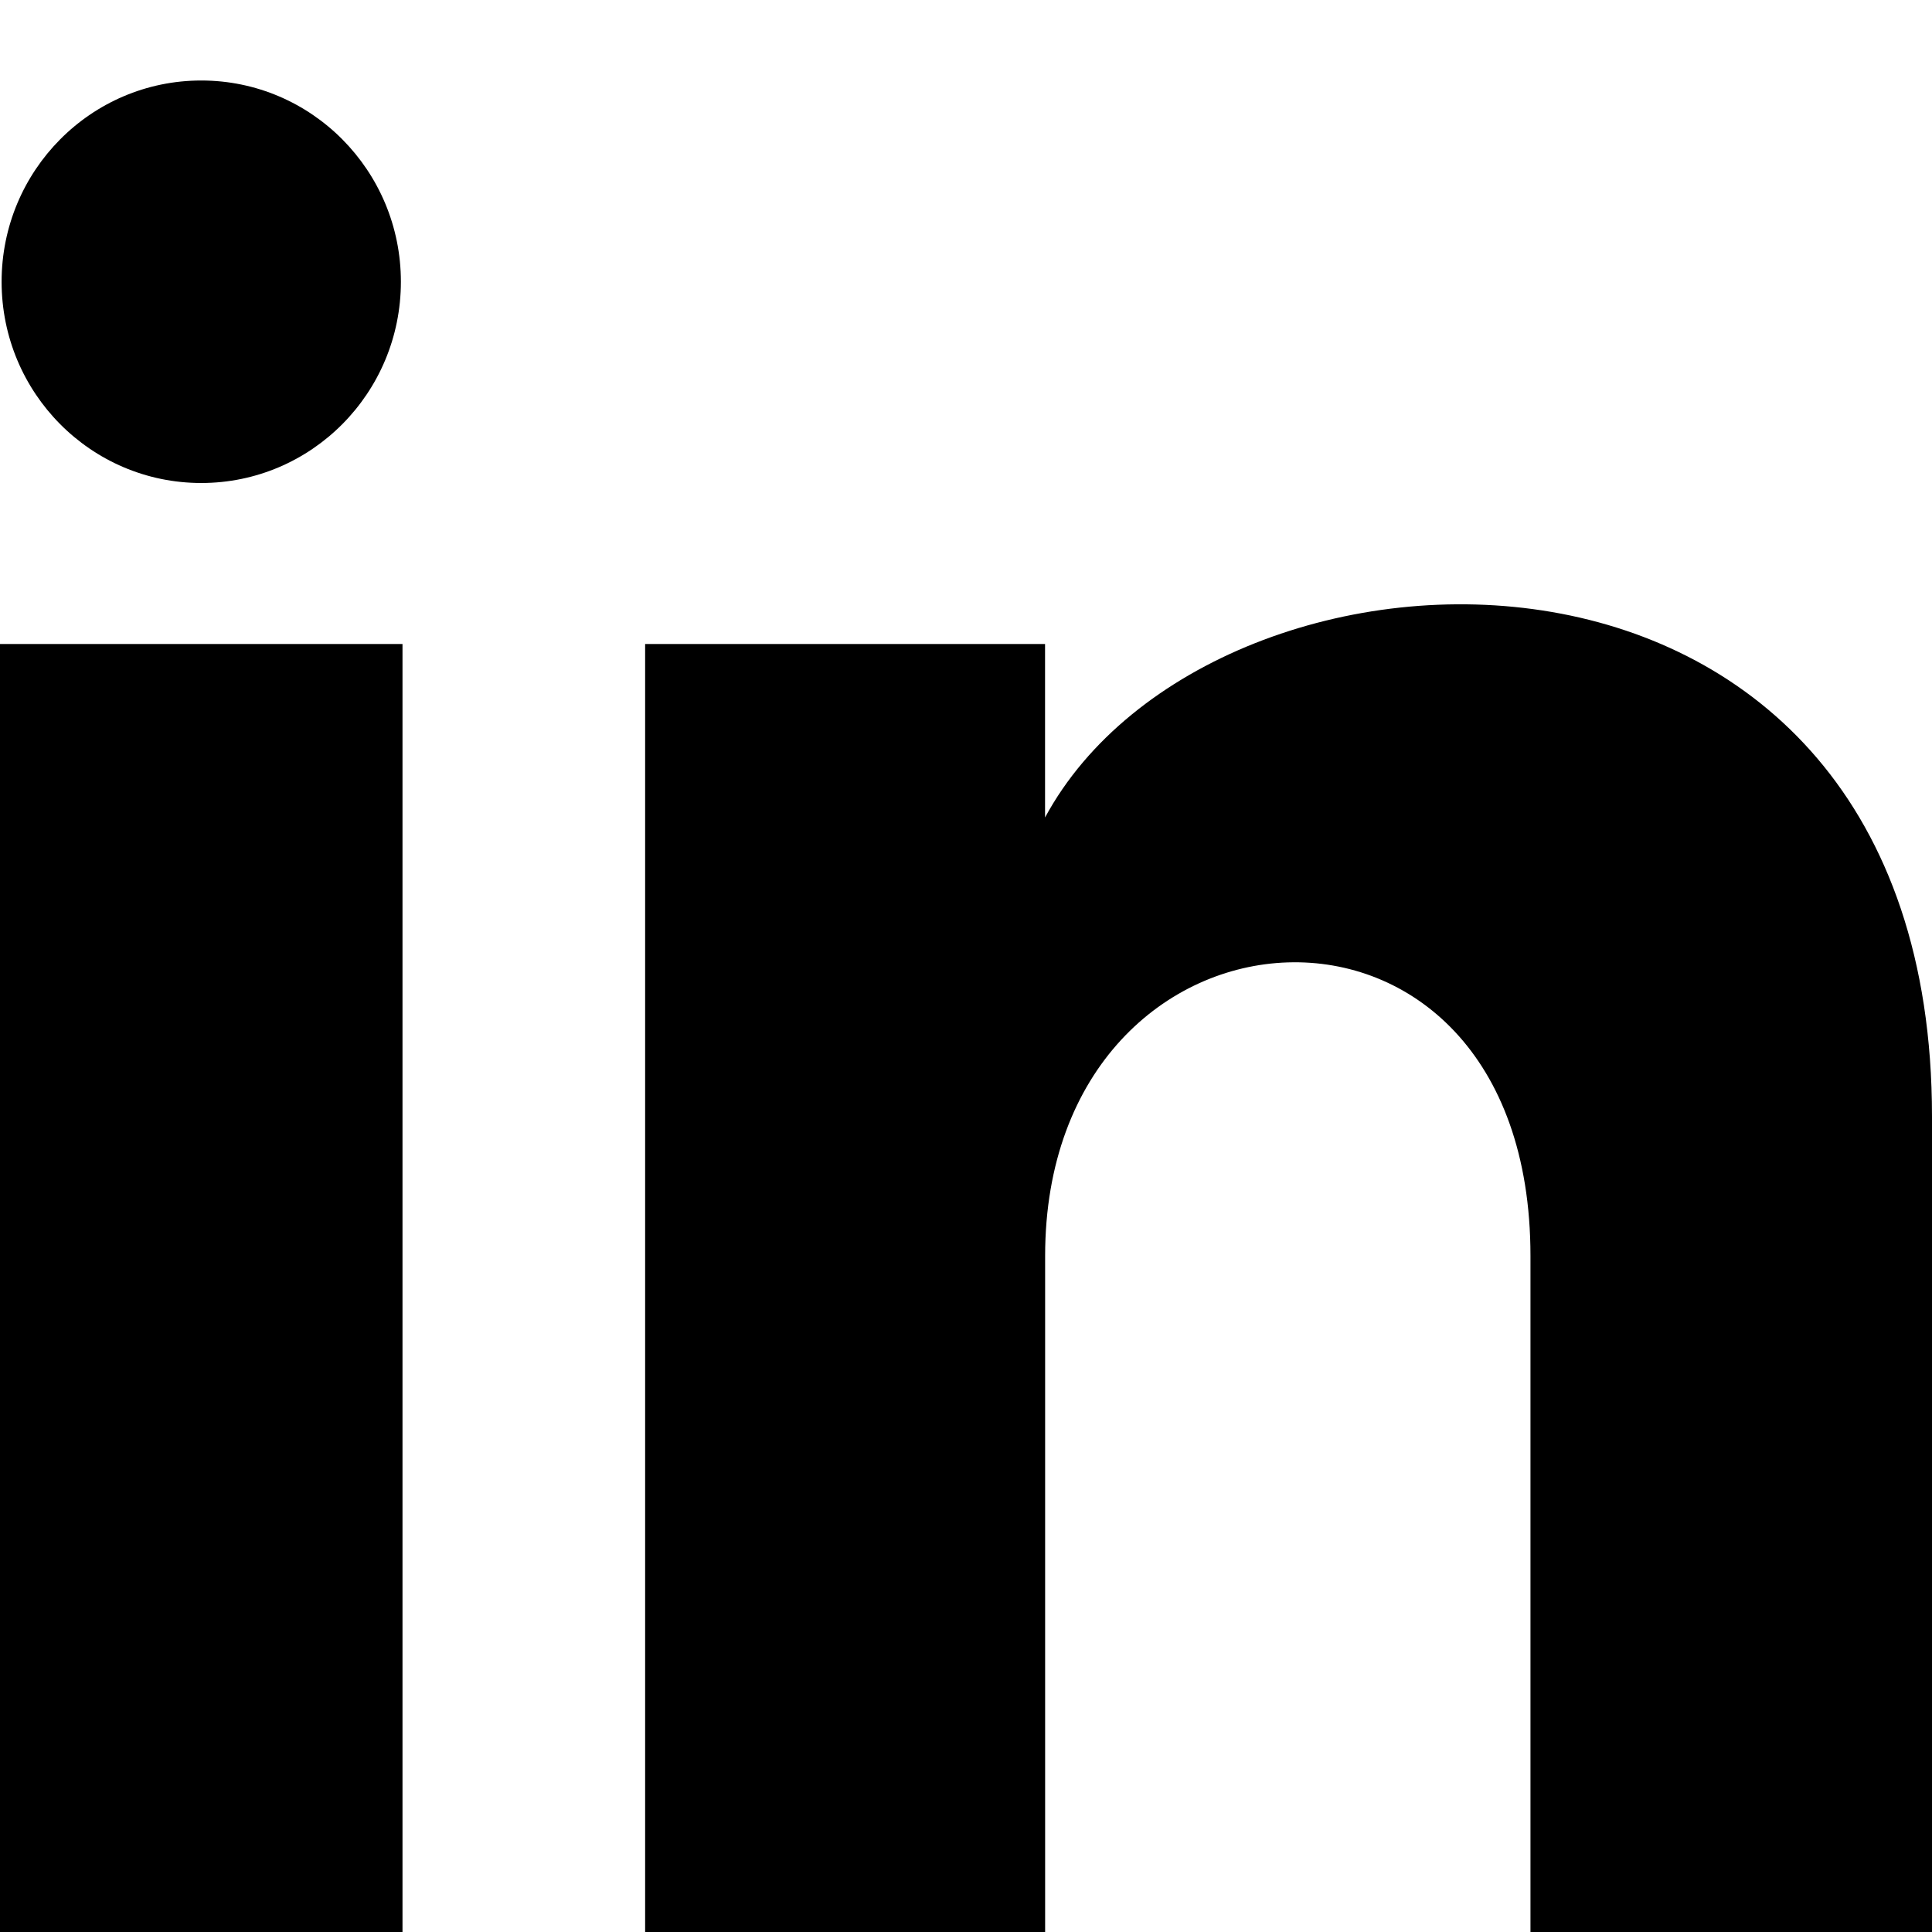
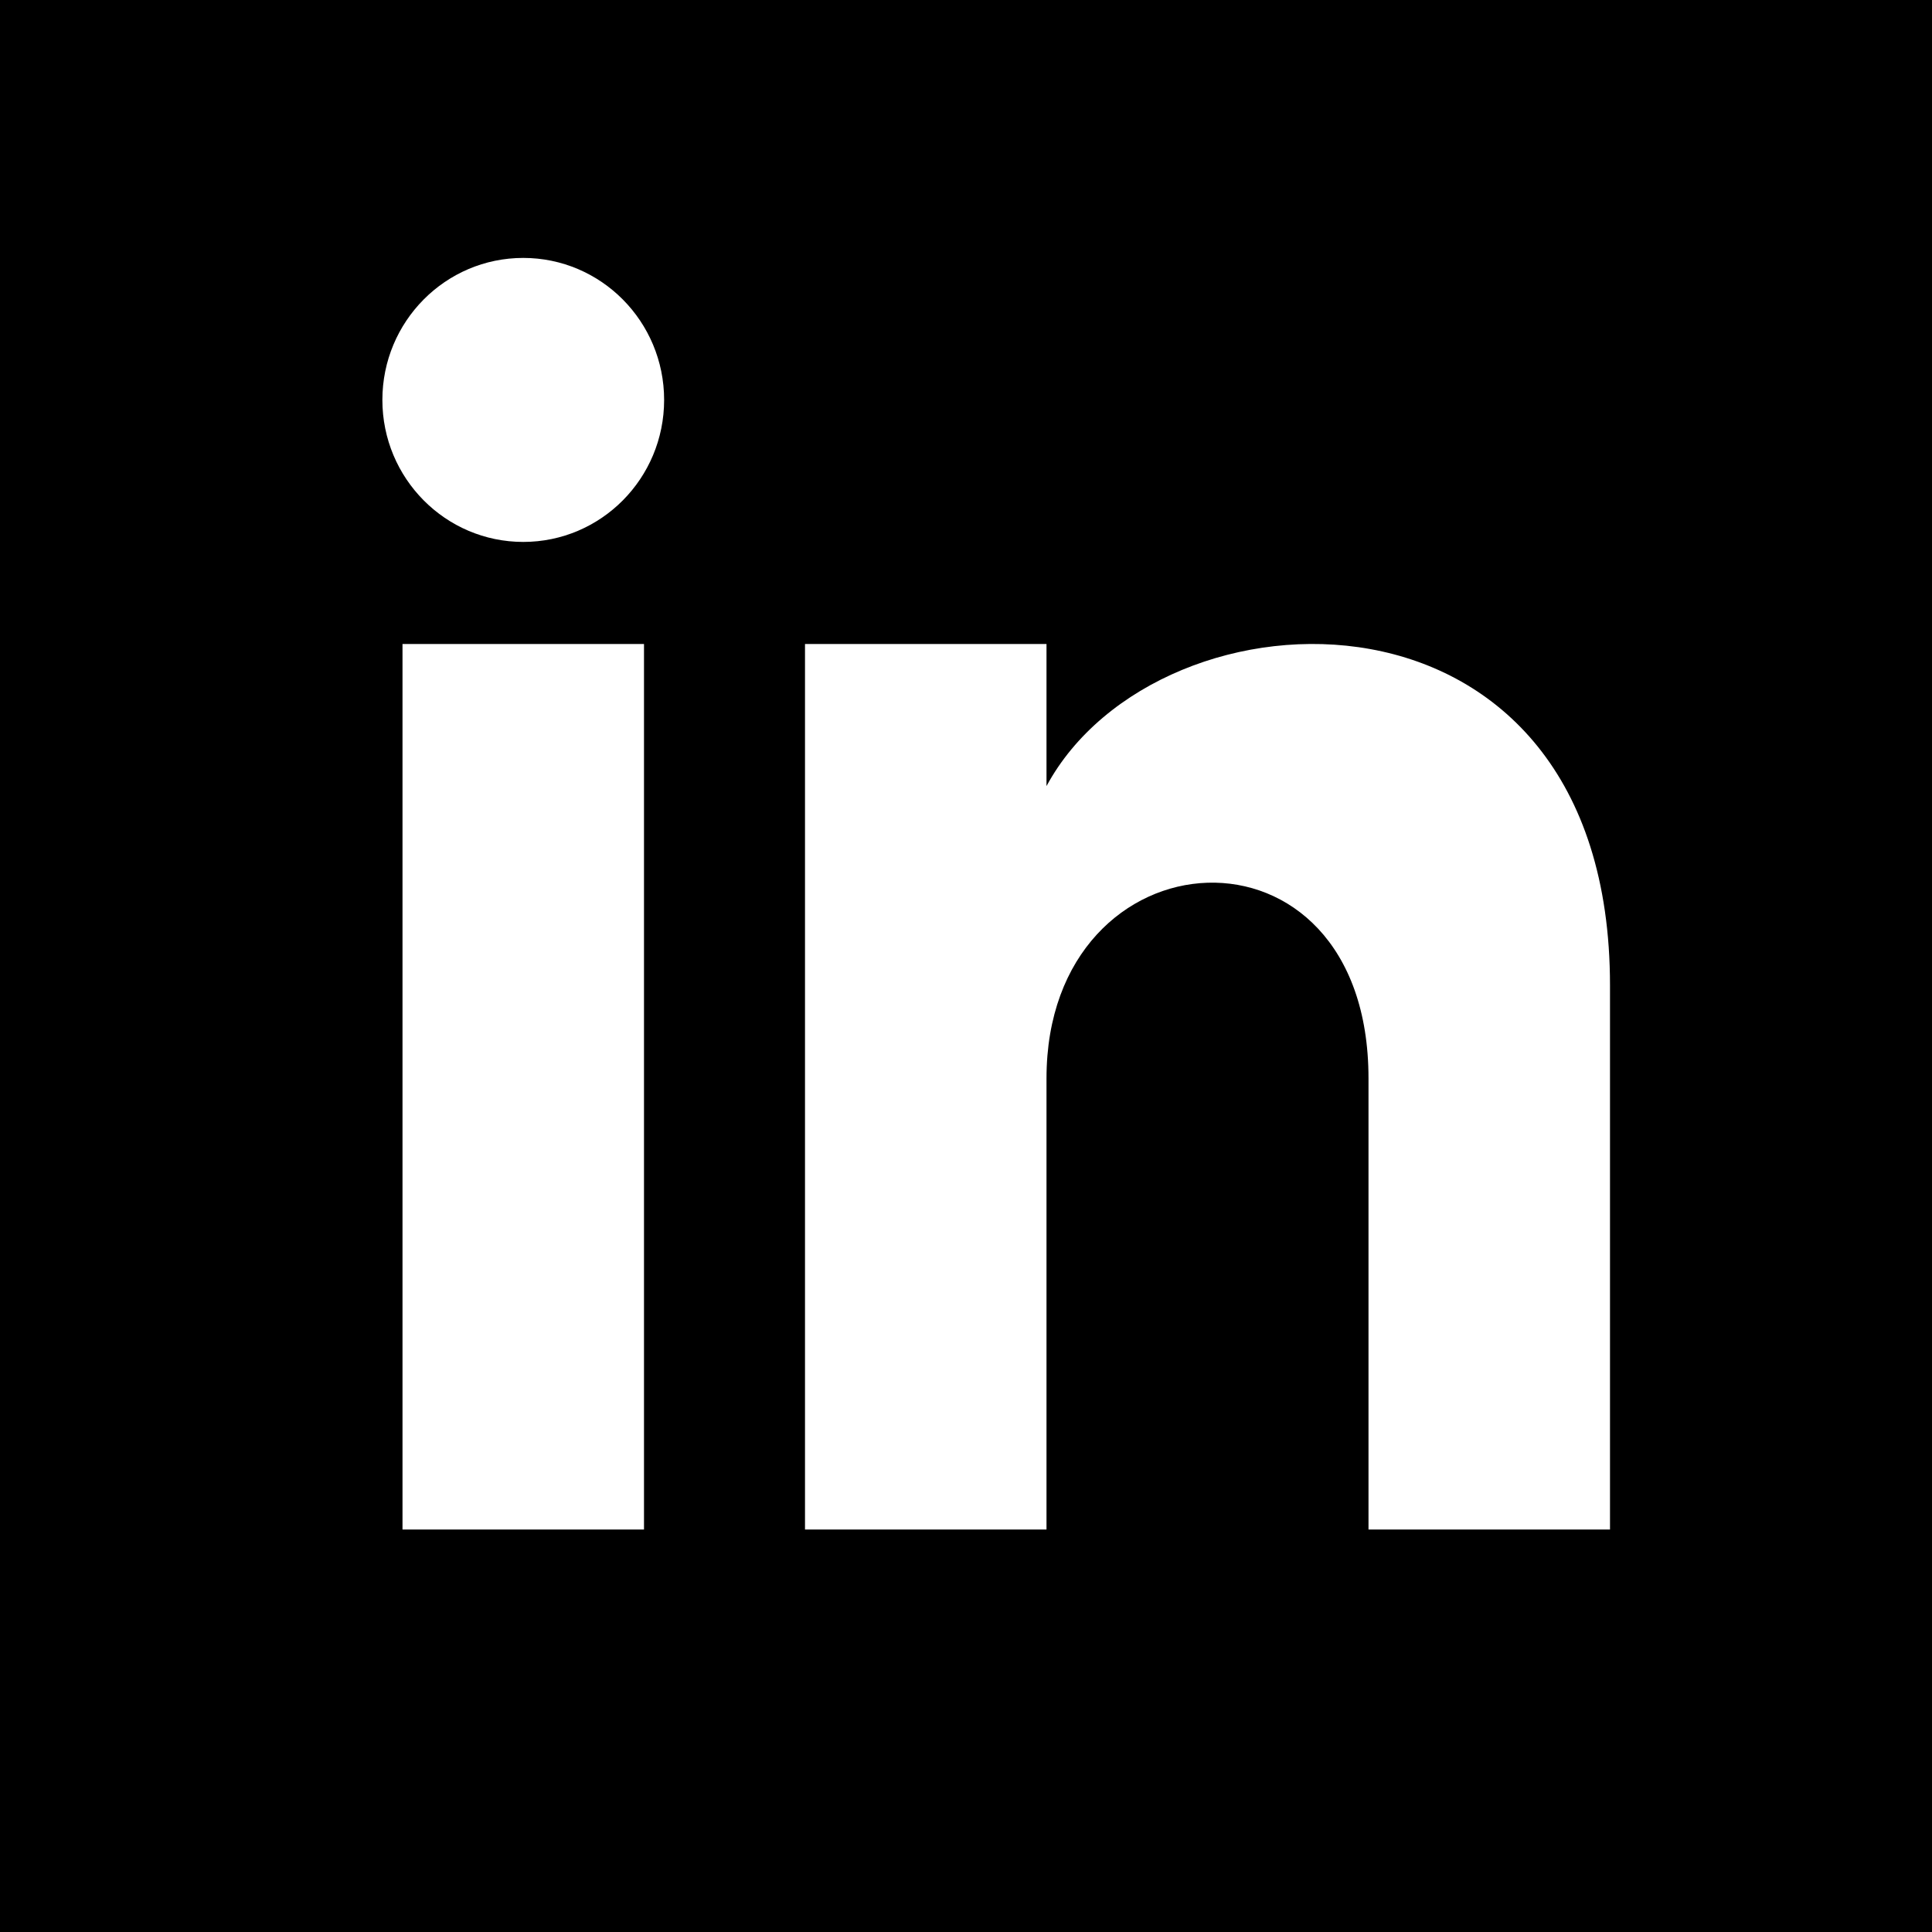
<svg xmlns="http://www.w3.org/2000/svg" width="24" height="24" viewBox="0 0 24 24">
-   <path d="M4.98 3.5c0 1.381-1.11 2.5-2.48 2.5s-2.48-1.119-2.48-2.5c0-1.38 1.11-2.5 2.48-2.5s2.48 1.12 2.48 2.5zm.02 4.5h-5v16h5v-16zm7.982 0h-4.968v16h4.969v-8.399c0-4.67 6.029-5.052 6.029 0v8.399h4.988v-10.131c0-7.88-8.922-7.593-11.018-3.714v-2.155z" />
+   <path d="M0 0v24h24v-24h-24zm8 19h-3v-11h3v11zm-1.5-12.268c-.966 0-1.75-.79-1.75-1.764s.784-1.764 1.75-1.764 1.75.79 1.75 1.764-.783 1.764-1.75 1.764zm13.5 12.268h-3v-5.604c0-3.368-4-3.113-4 0v5.604h-3v-11h3v1.765c1.397-2.586 7-2.777 7 2.476v6.759z" />
</svg>
